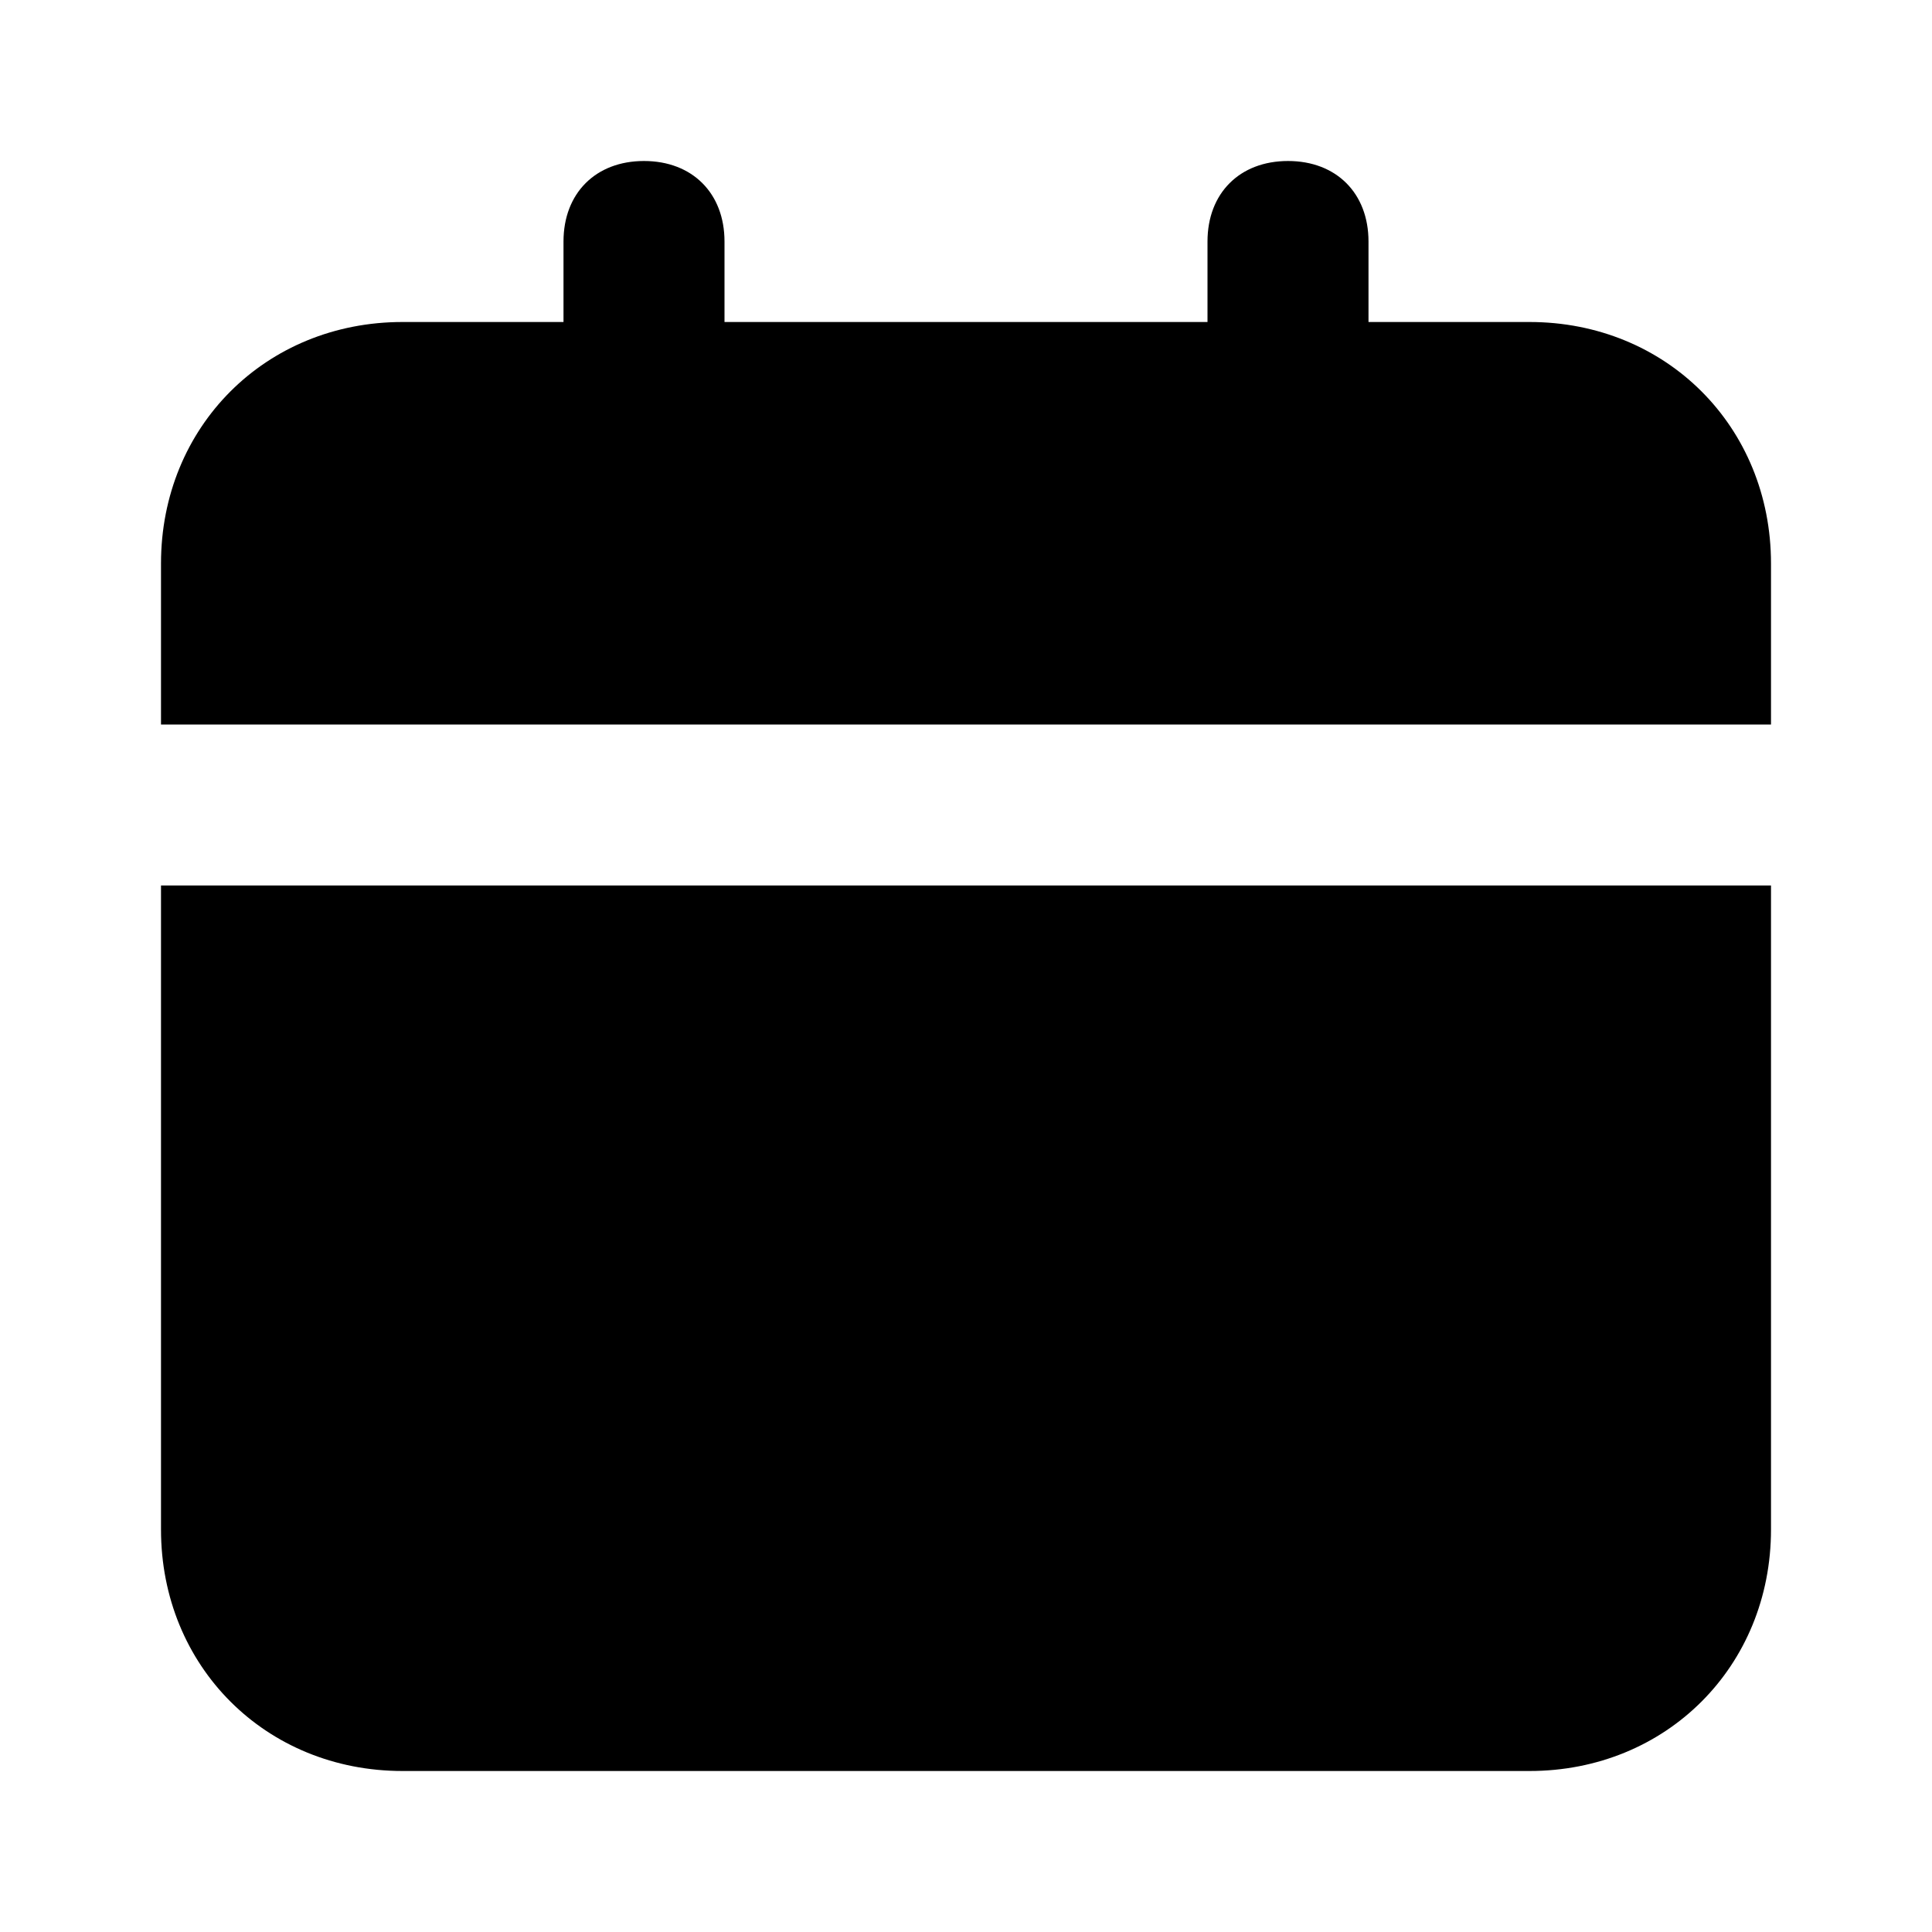
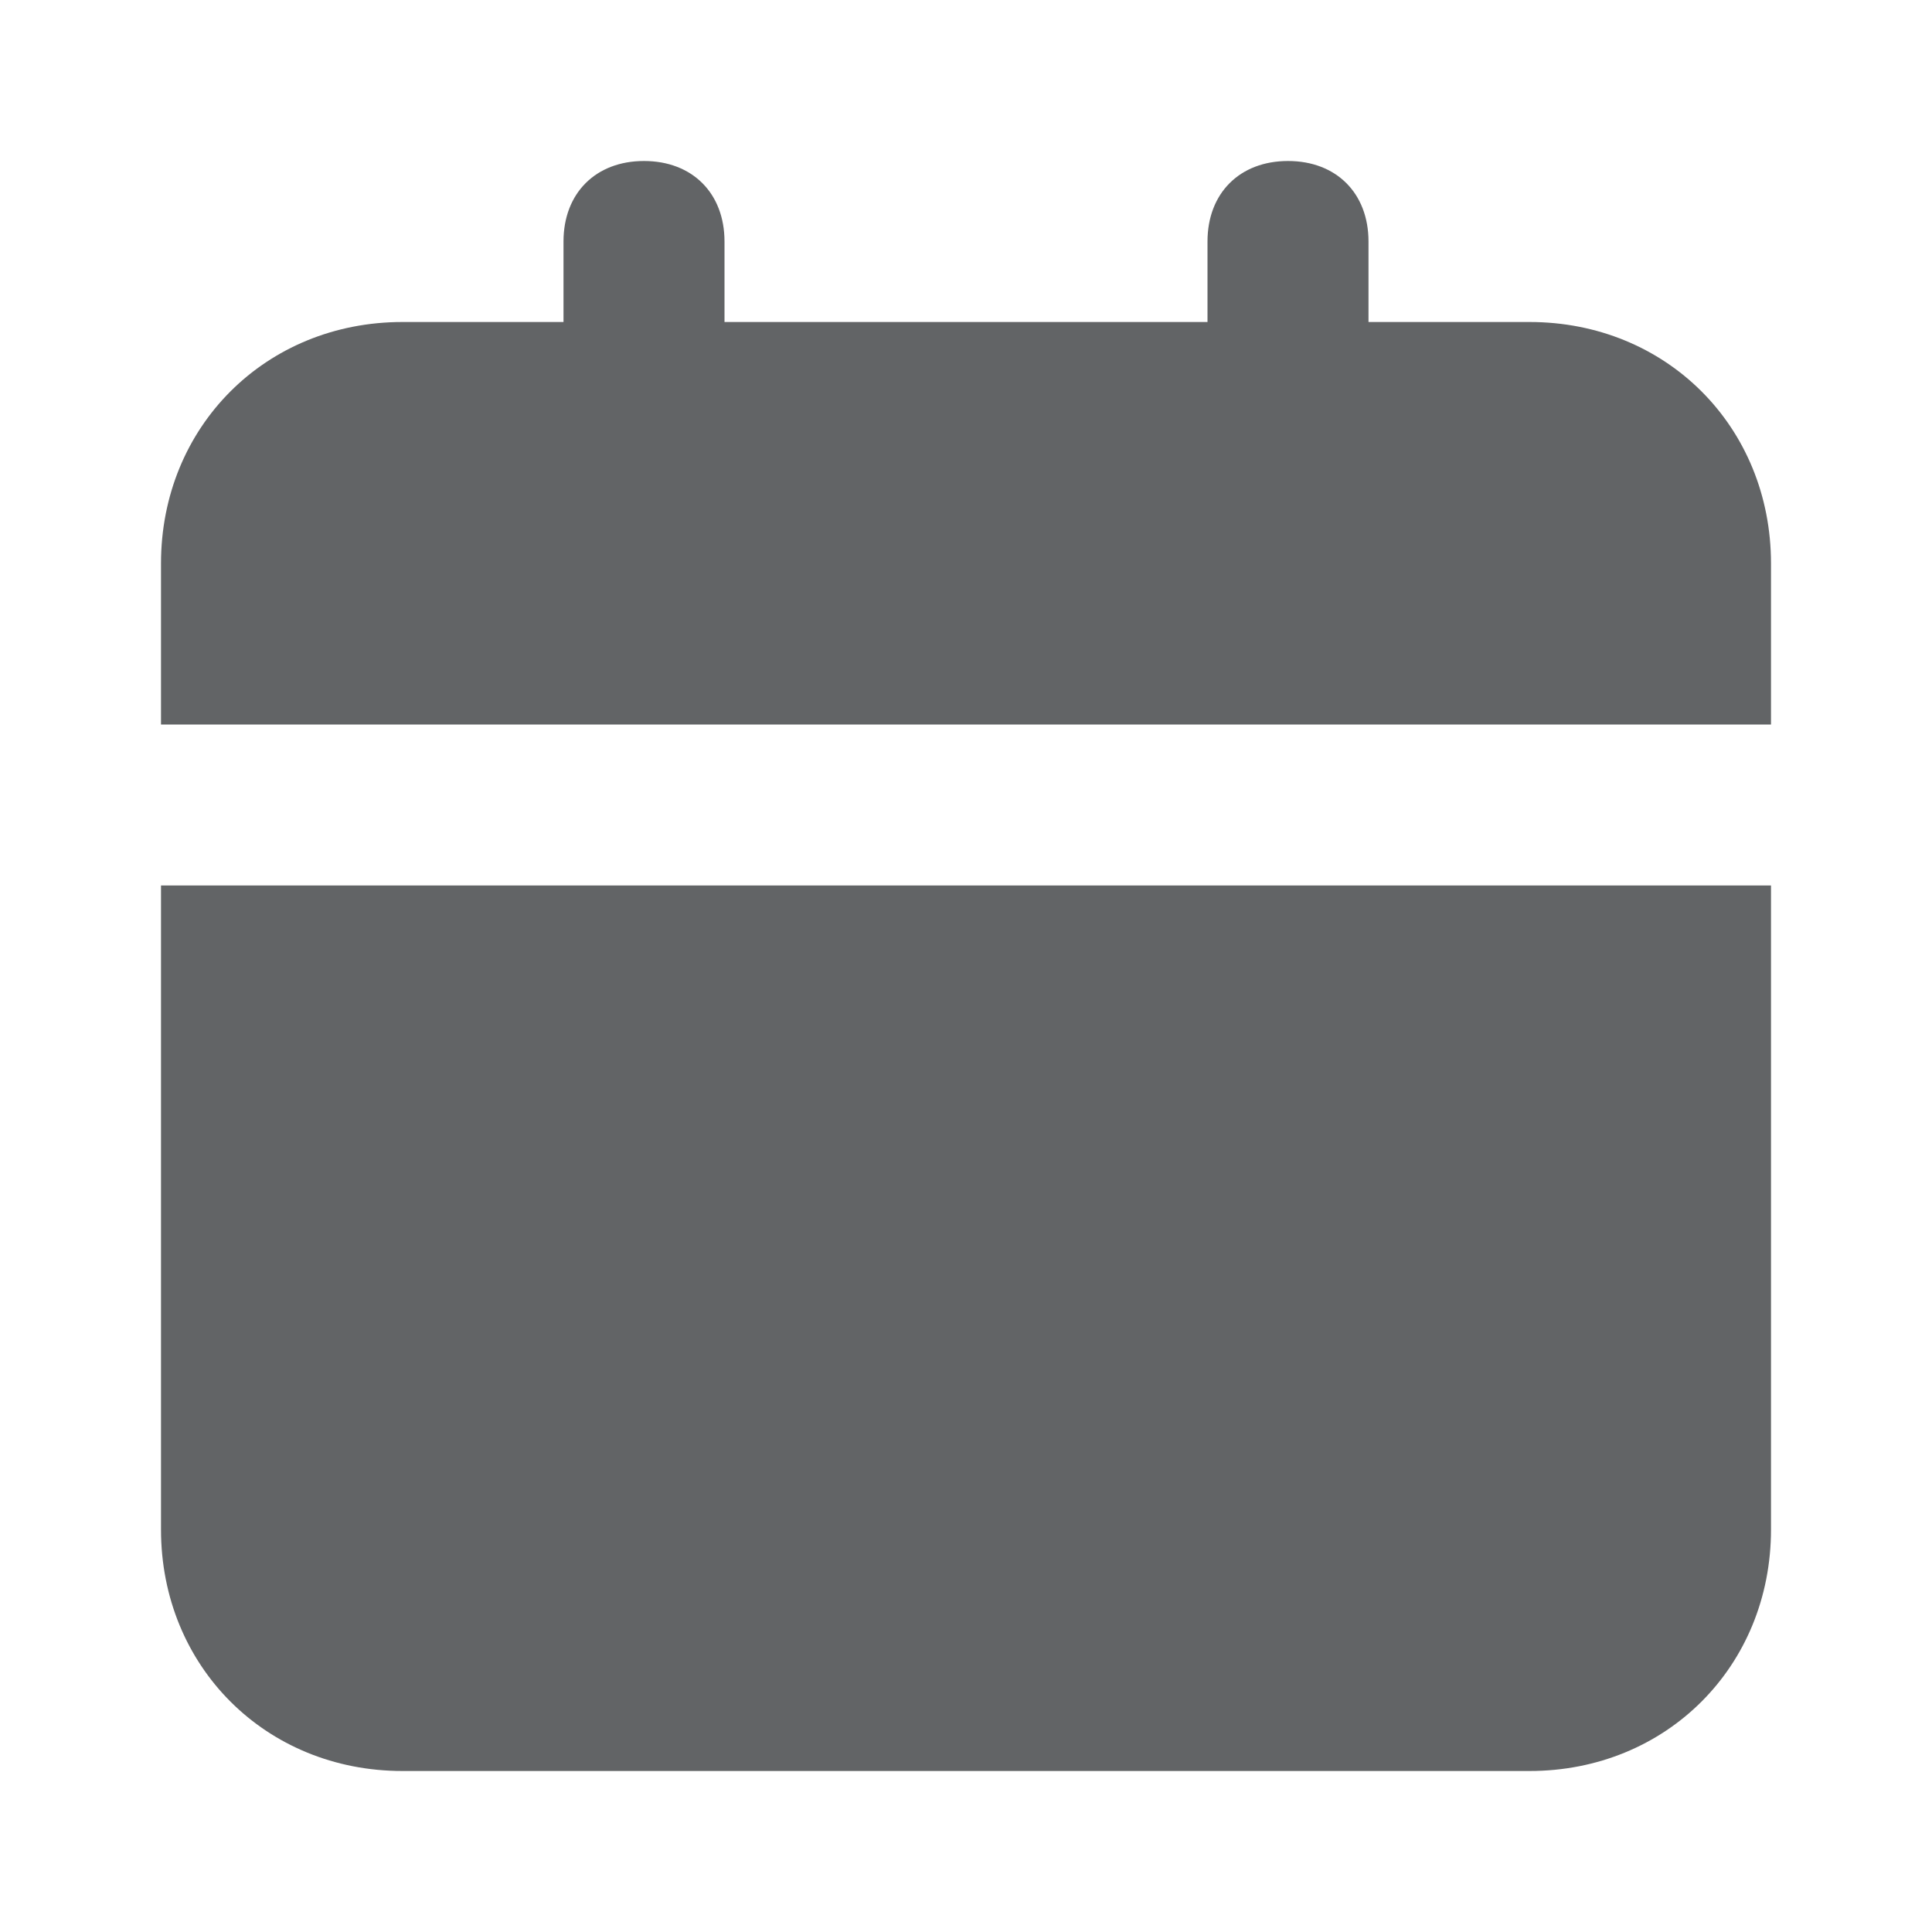
- <svg xmlns="http://www.w3.org/2000/svg" fill="#000000" width="800px" height="800px" viewBox="0 0 24 24" enable-background="new 0 0 24 24">
+ <svg xmlns="http://www.w3.org/2000/svg" fill="#626466" width="800px" height="800px" viewBox="0 0 24 24" enable-background="new 0 0 24 24">
  <path d="M2,19c0,1.7,1.3,3,3,3h14c1.7,0,3-1.3,3-3v-8H2V19z M19,4h-2V3c0-0.6-0.4-1-1-1s-1,0.4-1,1v1H9V3c0-0.6-0.4-1-1-1S7,2.4,7,3v1H5C3.3,4,2,5.3,2,7v2h20V7C22,5.3,20.7,4,19,4z" />
</svg>
